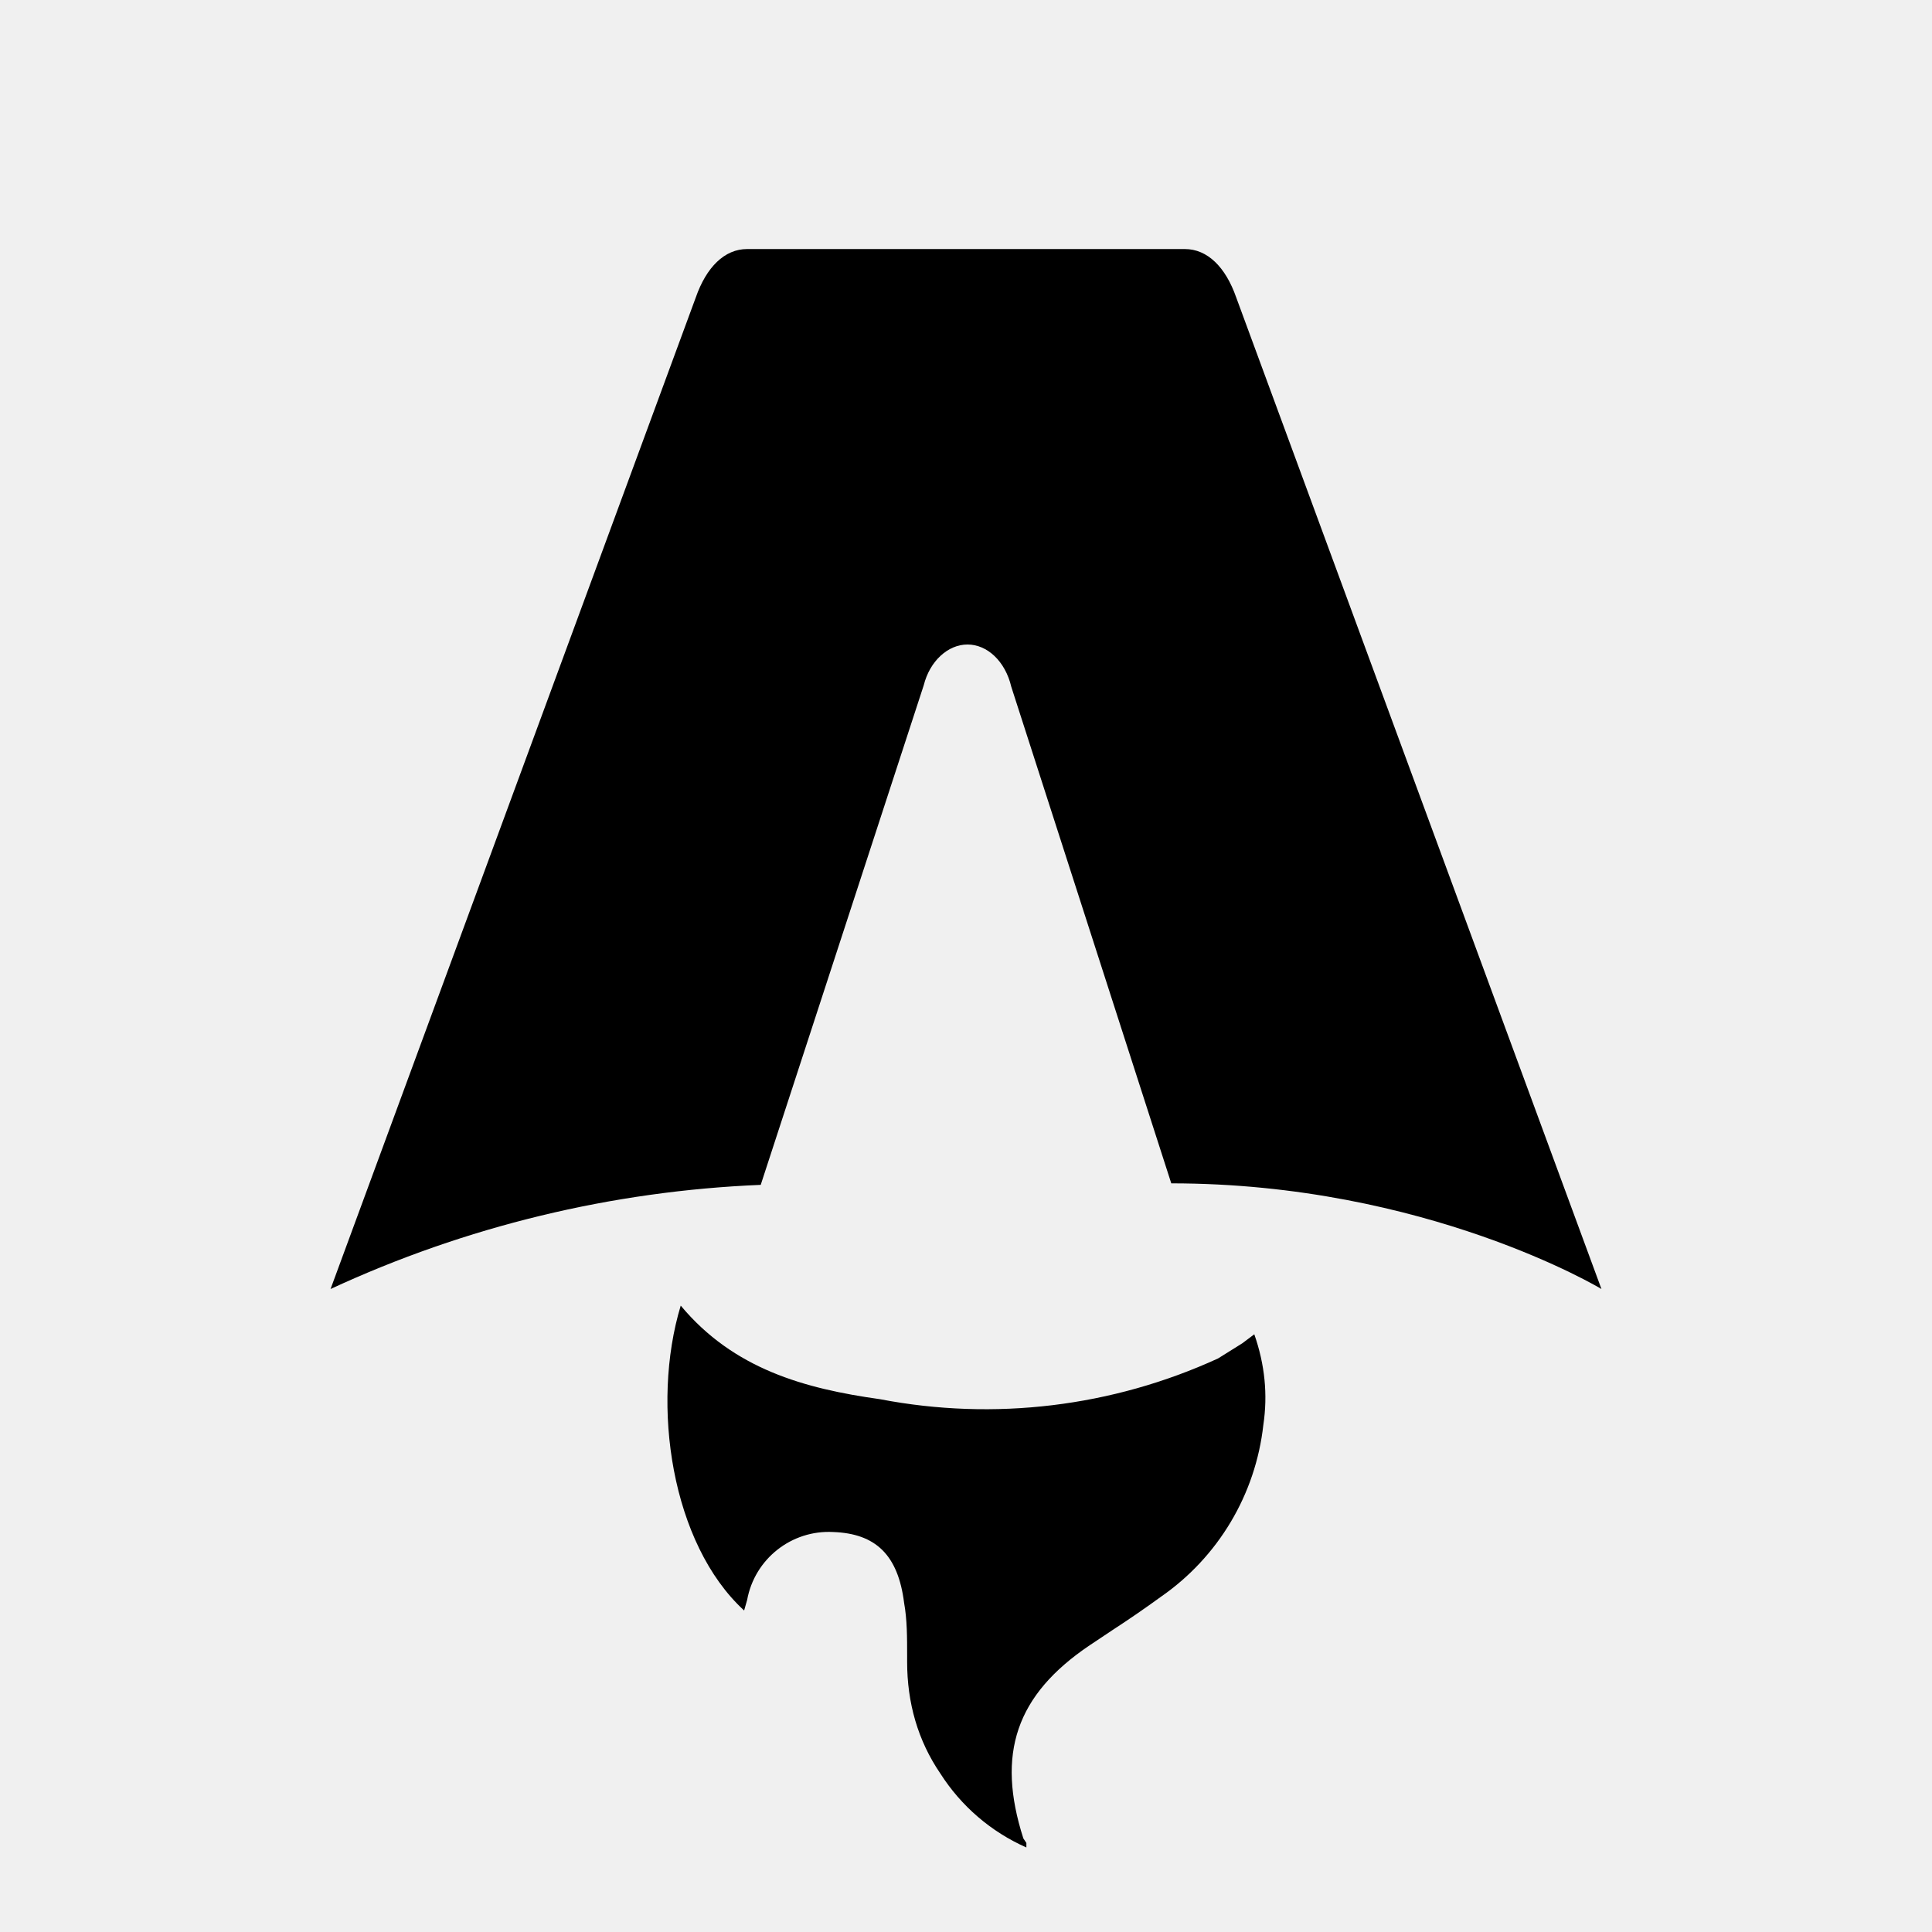
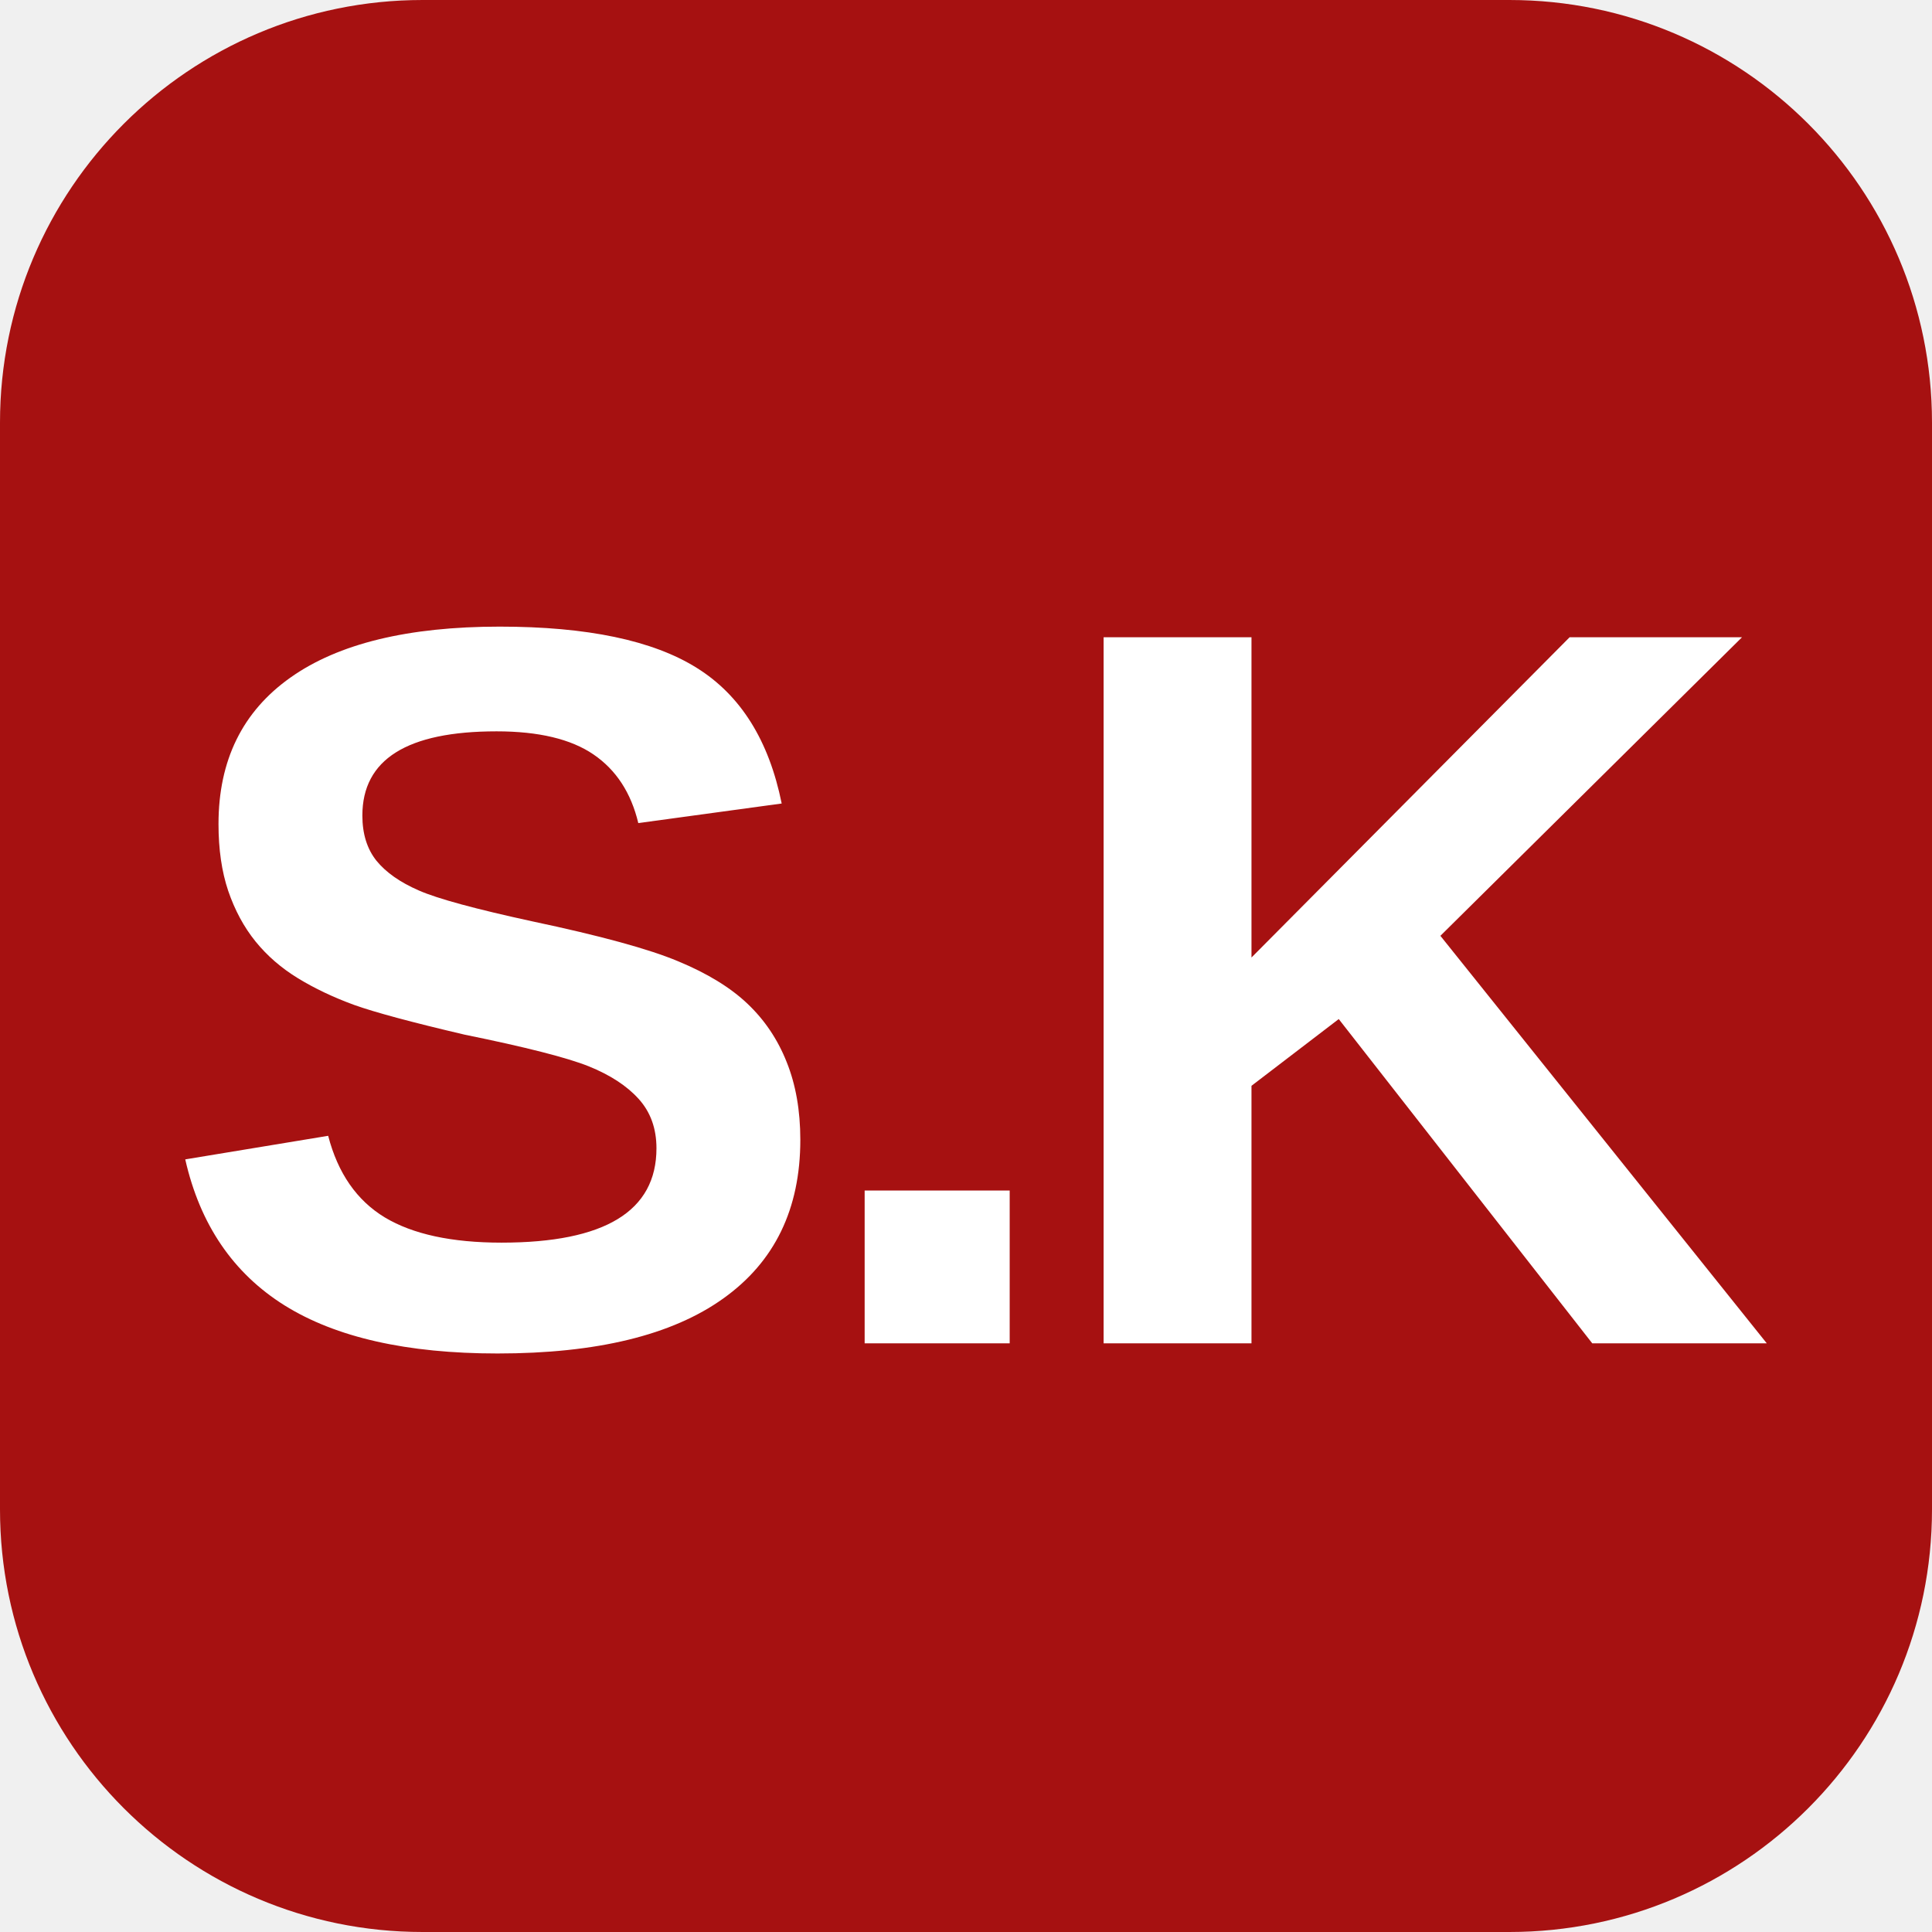
- <svg xmlns="http://www.w3.org/2000/svg" fill="none" viewBox="0 0 128 128">
-   <path d="M50.4 78.5a75.1 75.1 0 0 0-28.5 6.9l24.2-65.7c.7-2 1.9-3.2 3.4-3.2h29c1.5 0 2.7 1.2 3.4 3.2l24.2 65.7s-11.6-7-28.5-7L67 45.5c-.4-1.7-1.6-2.8-2.9-2.8-1.3 0-2.5 1.1-2.9 2.7L50.4 78.5Zm-1.1 28.2Zm-4.2-20.2c-2 6.6-.6 15.8 4.2 20.2a17.5 17.5 0 0 1 .2-.7 5.5 5.5 0 0 1 5.7-4.5c2.8.1 4.3 1.5 4.7 4.7.2 1.1.2 2.3.2 3.5v.4c0 2.7.7 5.2 2.2 7.4a13 13 0 0 0 5.7 4.9v-.3l-.2-.3c-1.8-5.6-.5-9.5 4.4-12.8l1.5-1a73 73 0 0 0 3.2-2.2 16 16 0 0 0 6.8-11.4c.3-2 .1-4-.6-6l-.8.6-1.6 1a37 37 0 0 1-22.4 2.7c-5-.7-9.7-2-13.2-6.2Z" />
-   <style>
-         path { fill: #000; }
-         @media (prefers-color-scheme: dark) {
-             path { fill: #FFF; }
-         }
-     </style>
+ <svg xmlns="http://www.w3.org/2000/svg" viewBox="0 0 128 128">
+   <rect width="128" height="128" rx="28" fill="#a61111" />
+   <text x="64" y="89" text-anchor="middle" fill="#ffffff" font-family="Rubik, 'Helvetica Neue', Arial, sans-serif" font-size="68" font-weight="800" letter-spacing="-3">S.K</text>
</svg>
